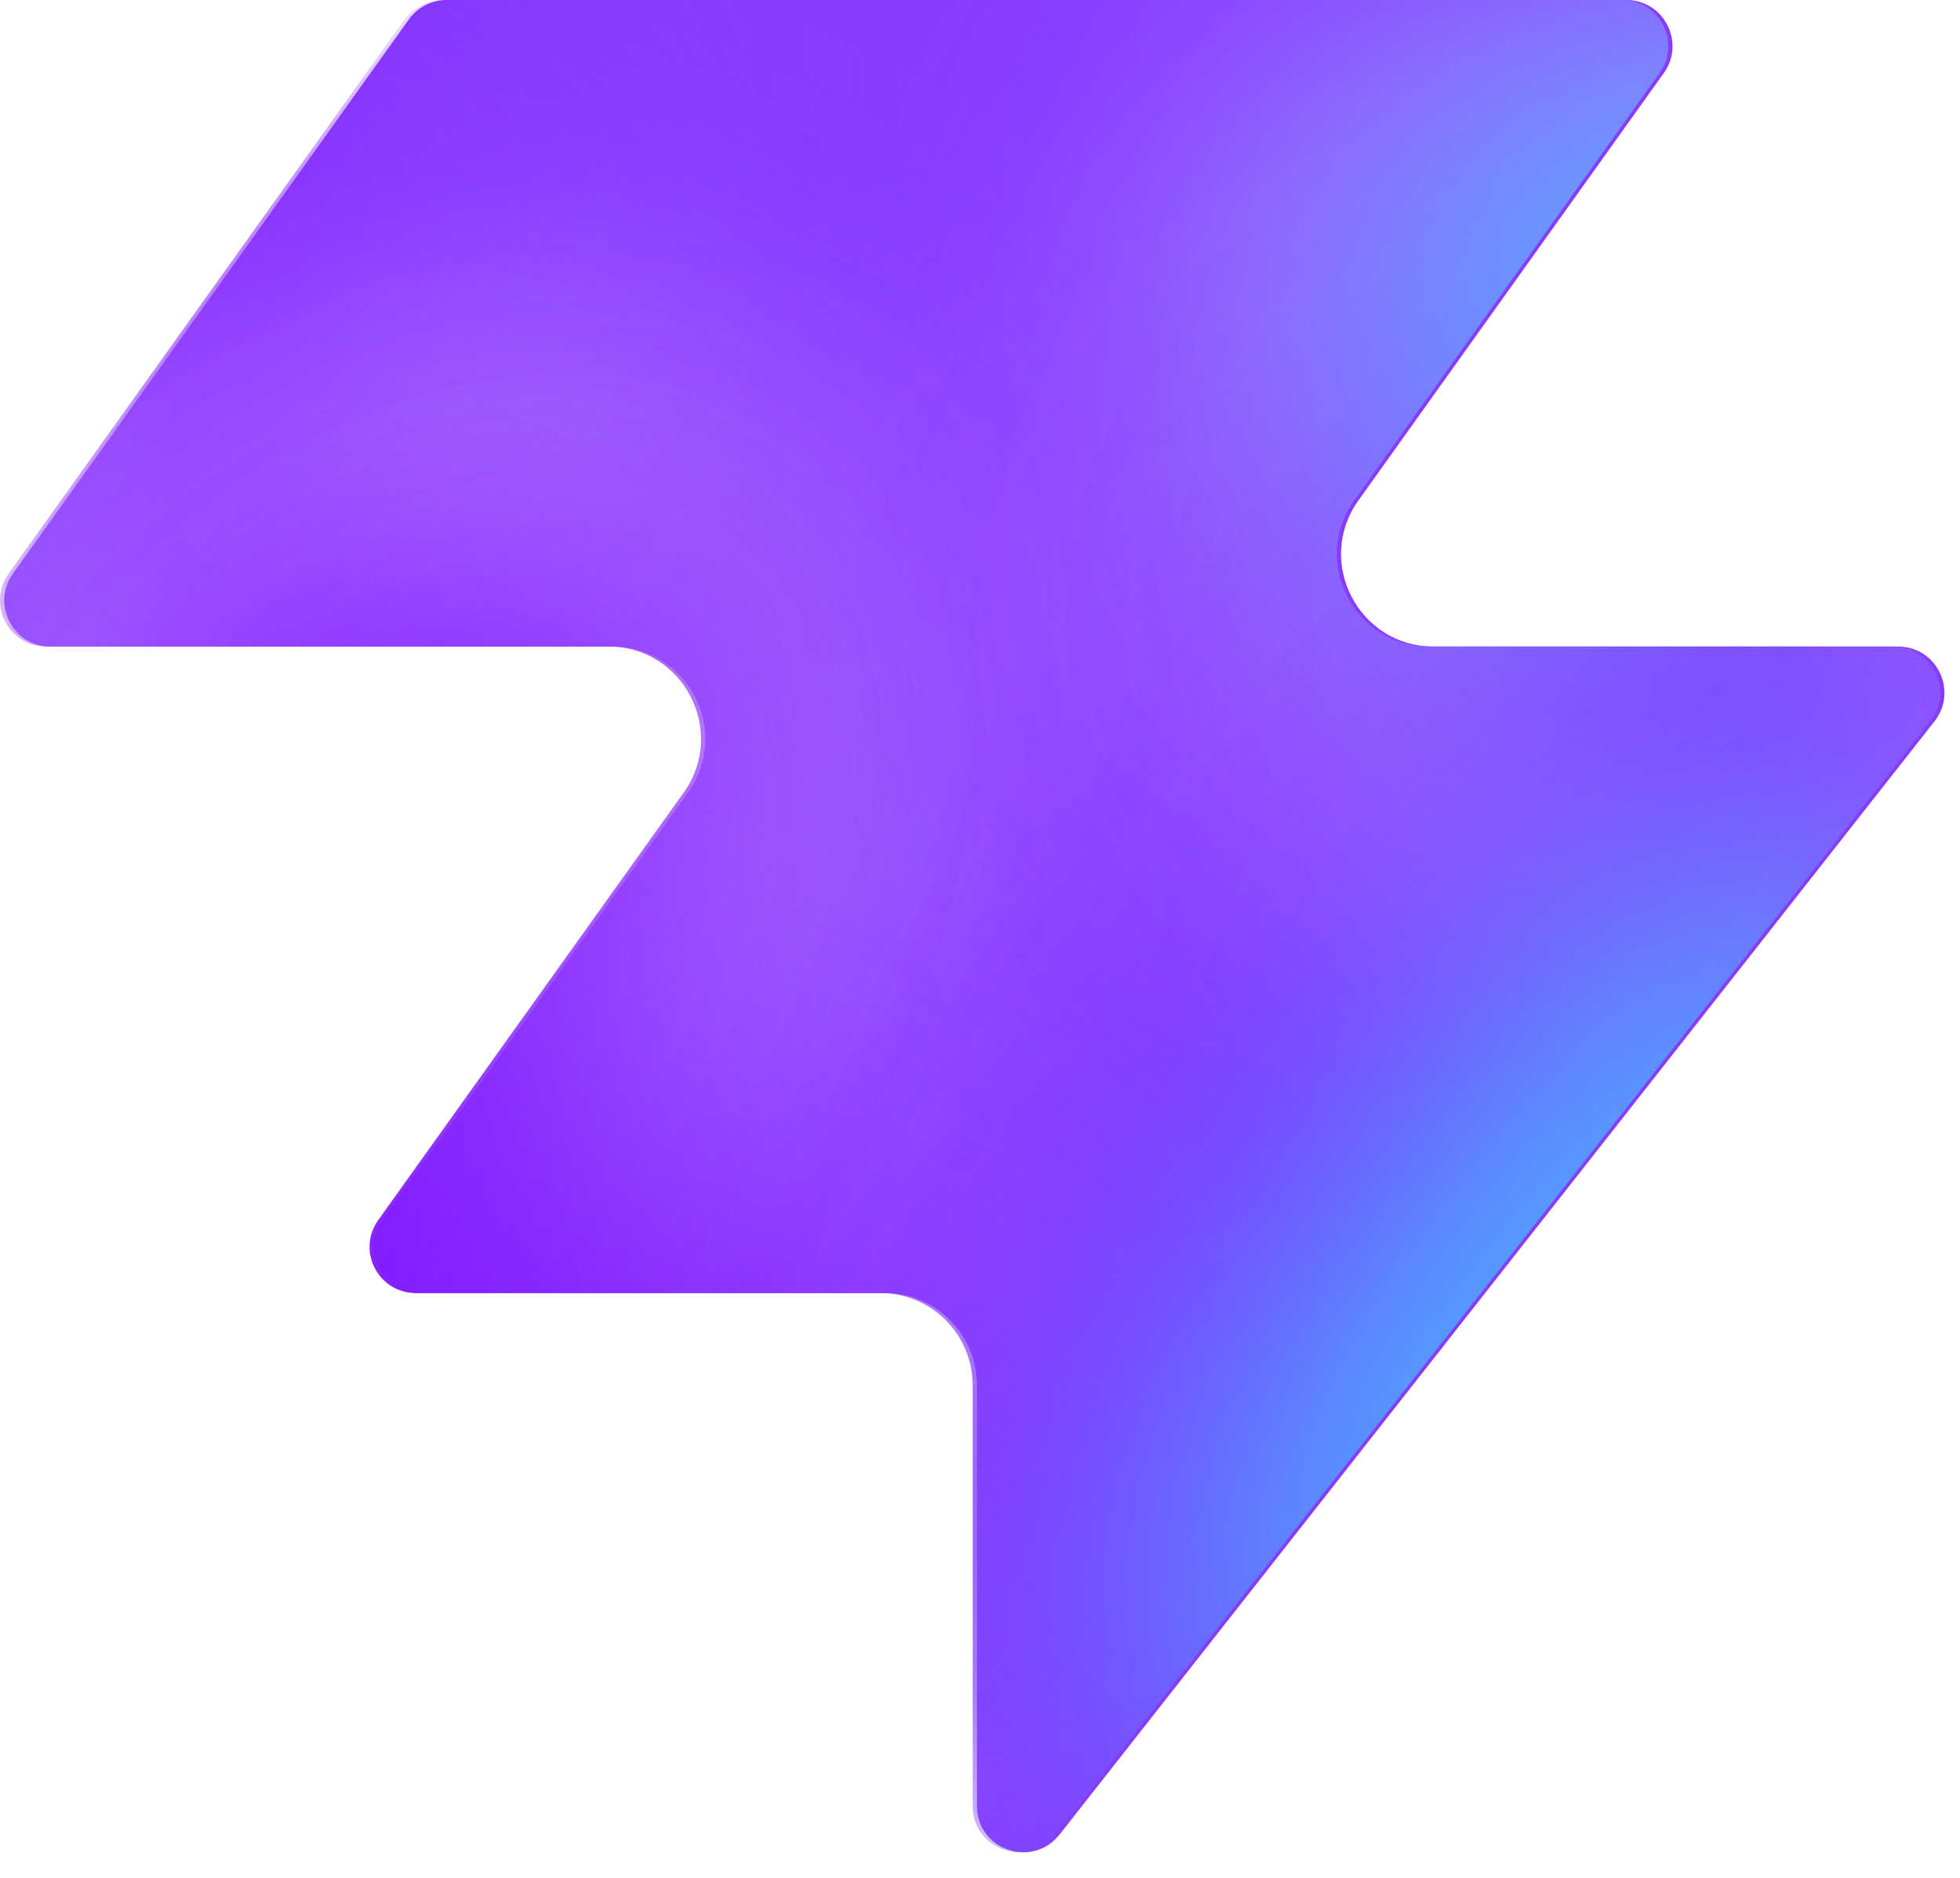
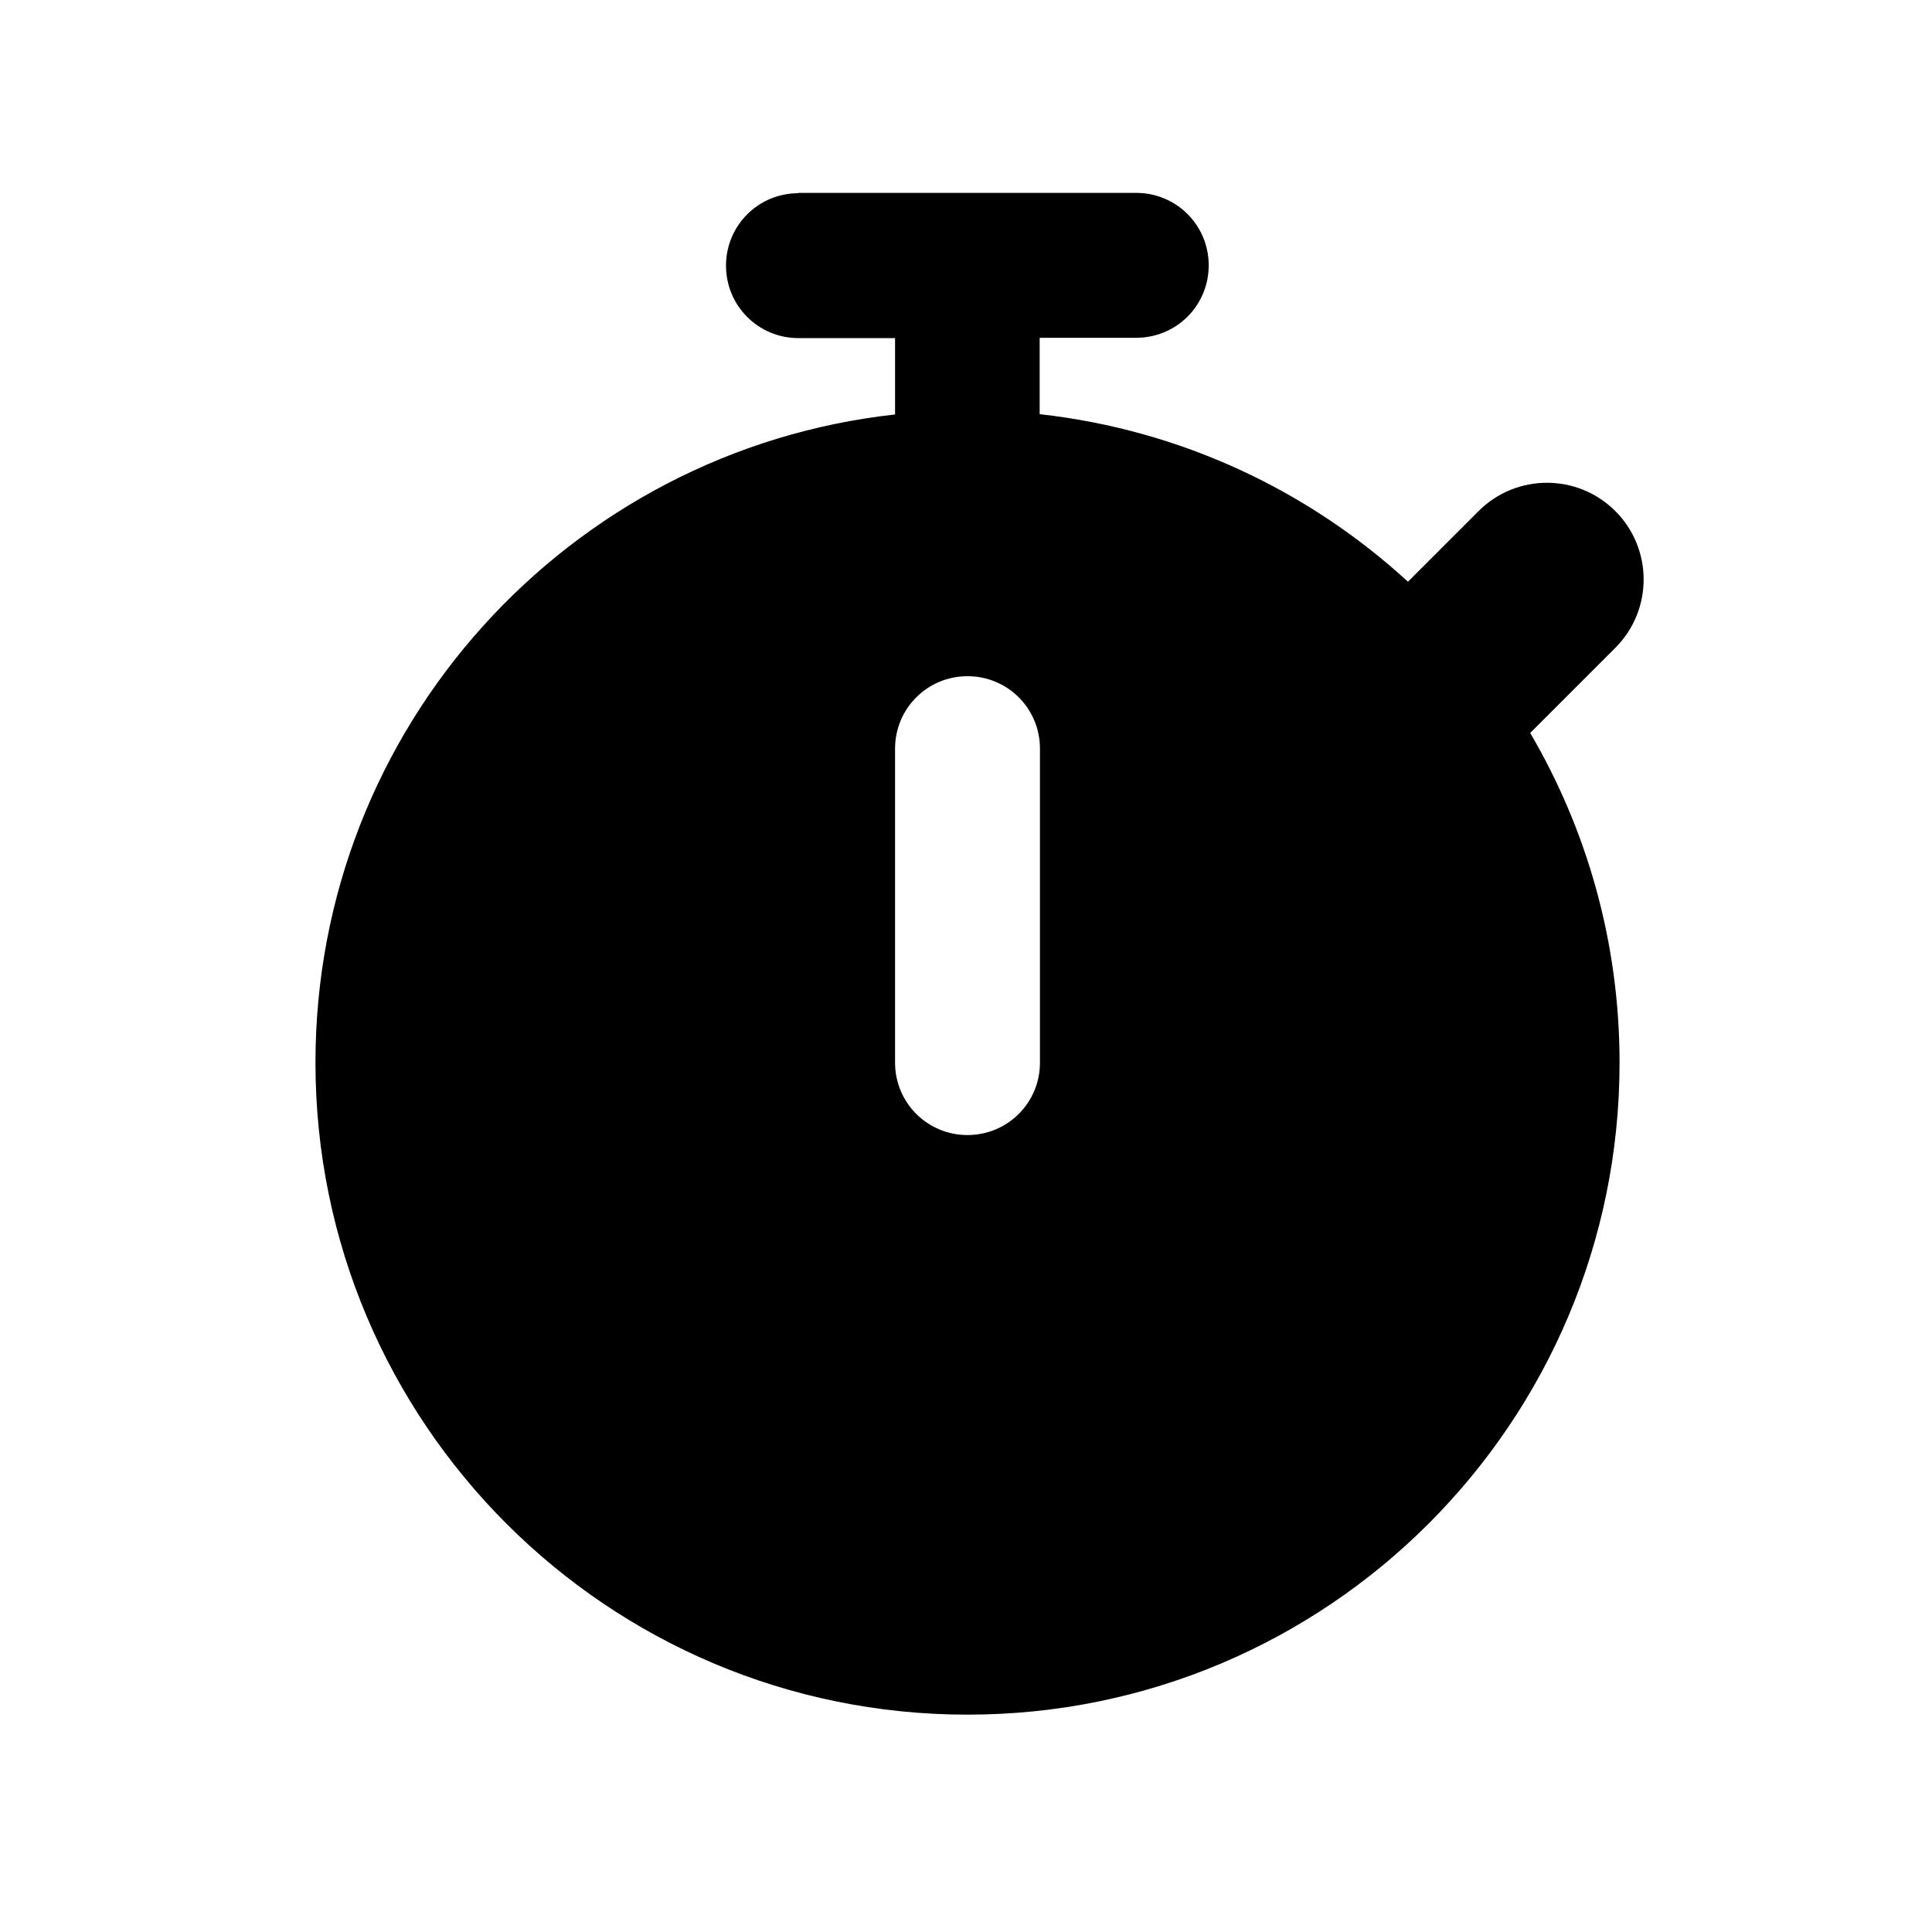
- <svg xmlns="http://www.w3.org/2000/svg" width="48" height="46" fill="none" viewBox="0 0 48 46">
-   <path fill="#863bff" d="M25.946 44.938c-.664.845-2.021.375-2.021-.698V33.937a2.26 2.26 0 0 0-2.262-2.262H10.287c-.92 0-1.456-1.04-.92-1.788l7.48-10.471c1.07-1.497 0-3.578-1.842-3.578H1.237c-.92 0-1.456-1.04-.92-1.788L10.013.474c.214-.297.556-.474.92-.474h28.894c.92 0 1.456 1.04.92 1.788l-7.48 10.471c-1.07 1.498 0 3.579 1.842 3.579h11.377c.943 0 1.473 1.088.89 1.83L25.947 44.94z" style="fill:#863bff;fill:color(display-p3 .525 .23 1);fill-opacity:1" />
-   <mask id="a" width="48" height="46" x="0" y="0" maskUnits="userSpaceOnUse" style="mask-type:alpha">
-     <path fill="#000" d="M25.842 44.938c-.664.844-2.021.375-2.021-.698V33.937a2.26 2.26 0 0 0-2.262-2.262H10.183c-.92 0-1.456-1.04-.92-1.788l7.48-10.471c1.07-1.498 0-3.579-1.842-3.579H1.133c-.92 0-1.456-1.04-.92-1.787L9.91.473c.214-.297.556-.474.92-.474h28.894c.92 0 1.456 1.04.92 1.788l-7.48 10.471c-1.07 1.498 0 3.578 1.842 3.578h11.377c.943 0 1.473 1.088.89 1.832L25.843 44.94z" style="fill:#000;fill-opacity:1" />
-   </mask>
-   <g mask="url(#a)">
-     <g filter="url(#b)">
-       <ellipse cx="5.508" cy="14.704" fill="#ede6ff" rx="5.508" ry="14.704" style="fill:#ede6ff;fill:color(display-p3 .927 .903 1);fill-opacity:1" transform="matrix(.00324 1 1 -.00324 -4.47 31.516)" />
-     </g>
-     <g filter="url(#c)">
-       <ellipse cx="10.399" cy="29.851" fill="#ede6ff" rx="10.399" ry="29.851" style="fill:#ede6ff;fill:color(display-p3 .927 .903 1);fill-opacity:1" transform="matrix(.00324 1 1 -.00324 -39.328 7.883)" />
-     </g>
-     <g filter="url(#d)">
-       <ellipse cx="5.508" cy="30.487" fill="#7e14ff" rx="5.508" ry="30.487" style="fill:#7e14ff;fill:color(display-p3 .492 .077 1);fill-opacity:1" transform="rotate(89.814 -25.913 -14.639)scale(1 -1)" />
-     </g>
-     <g filter="url(#e)">
-       <ellipse cx="5.508" cy="30.599" fill="#7e14ff" rx="5.508" ry="30.599" style="fill:#7e14ff;fill:color(display-p3 .492 .077 1);fill-opacity:1" transform="rotate(89.814 -32.644 -3.334)scale(1 -1)" />
-     </g>
-     <g filter="url(#f)">
-       <ellipse cx="5.508" cy="30.599" fill="#7e14ff" rx="5.508" ry="30.599" style="fill:#7e14ff;fill:color(display-p3 .492 .077 1);fill-opacity:1" transform="matrix(.00324 1 1 -.00324 -34.34 30.47)" />
-     </g>
-     <g filter="url(#g)">
-       <ellipse cx="14.072" cy="22.078" fill="#ede6ff" rx="14.072" ry="22.078" style="fill:#ede6ff;fill:color(display-p3 .927 .903 1);fill-opacity:1" transform="rotate(93.35 24.506 48.493)scale(-1 1)" />
-     </g>
-     <g filter="url(#h)">
-       <ellipse cx="3.47" cy="21.501" fill="#7e14ff" rx="3.47" ry="21.501" style="fill:#7e14ff;fill:color(display-p3 .492 .077 1);fill-opacity:1" transform="rotate(89.009 28.708 47.59)scale(-1 1)" />
-     </g>
-     <g filter="url(#i)">
-       <ellipse cx="3.47" cy="21.501" fill="#7e14ff" rx="3.47" ry="21.501" style="fill:#7e14ff;fill:color(display-p3 .492 .077 1);fill-opacity:1" transform="rotate(89.009 28.708 47.59)scale(-1 1)" />
-     </g>
-     <g filter="url(#j)">
-       <ellipse cx=".387" cy="8.972" fill="#7e14ff" rx="4.407" ry="29.108" style="fill:#7e14ff;fill:color(display-p3 .492 .077 1);fill-opacity:1" transform="rotate(39.51 .387 8.972)" />
-     </g>
-     <g filter="url(#k)">
-       <ellipse cx="47.523" cy="-6.092" fill="#7e14ff" rx="4.407" ry="29.108" style="fill:#7e14ff;fill:color(display-p3 .492 .077 1);fill-opacity:1" transform="rotate(37.892 47.523 -6.092)" />
-     </g>
-     <g filter="url(#l)">
-       <ellipse cx="41.412" cy="6.333" fill="#47bfff" rx="5.971" ry="9.665" style="fill:#47bfff;fill:color(display-p3 .28 .748 1);fill-opacity:1" transform="rotate(37.892 41.412 6.333)" />
-     </g>
-     <g filter="url(#m)">
-       <ellipse cx="-1.879" cy="38.332" fill="#7e14ff" rx="4.407" ry="29.108" style="fill:#7e14ff;fill:color(display-p3 .492 .077 1);fill-opacity:1" transform="rotate(37.892 -1.88 38.332)" />
-     </g>
-     <g filter="url(#n)">
-       <ellipse cx="-1.879" cy="38.332" fill="#7e14ff" rx="4.407" ry="29.108" style="fill:#7e14ff;fill:color(display-p3 .492 .077 1);fill-opacity:1" transform="rotate(37.892 -1.88 38.332)" />
-     </g>
-     <g filter="url(#o)">
-       <ellipse cx="35.651" cy="29.907" fill="#7e14ff" rx="4.407" ry="29.108" style="fill:#7e14ff;fill:color(display-p3 .492 .077 1);fill-opacity:1" transform="rotate(37.892 35.651 29.907)" />
-     </g>
-     <g filter="url(#p)">
-       <ellipse cx="38.418" cy="32.4" fill="#47bfff" rx="5.971" ry="15.297" style="fill:#47bfff;fill:color(display-p3 .28 .748 1);fill-opacity:1" transform="rotate(37.892 38.418 32.4)" />
-     </g>
-   </g>
-   <defs>
-     <filter id="b" width="60.045" height="41.654" x="-19.77" y="16.149" color-interpolation-filters="sRGB" filterUnits="userSpaceOnUse">
-       <feFlood flood-opacity="0" result="BackgroundImageFix" />
-       <feBlend in="SourceGraphic" in2="BackgroundImageFix" result="shape" />
-       <feGaussianBlur result="effect1_foregroundBlur_2002_17158" stdDeviation="7.659" />
-     </filter>
-     <filter id="c" width="90.34" height="51.437" x="-54.613" y="-7.533" color-interpolation-filters="sRGB" filterUnits="userSpaceOnUse">
-       <feFlood flood-opacity="0" result="BackgroundImageFix" />
-       <feBlend in="SourceGraphic" in2="BackgroundImageFix" result="shape" />
-       <feGaussianBlur result="effect1_foregroundBlur_2002_17158" stdDeviation="7.659" />
-     </filter>
-     <filter id="d" width="79.355" height="29.4" x="-49.64" y="2.03" color-interpolation-filters="sRGB" filterUnits="userSpaceOnUse">
-       <feFlood flood-opacity="0" result="BackgroundImageFix" />
-       <feBlend in="SourceGraphic" in2="BackgroundImageFix" result="shape" />
-       <feGaussianBlur result="effect1_foregroundBlur_2002_17158" stdDeviation="4.596" />
-     </filter>
-     <filter id="e" width="79.579" height="29.4" x="-45.045" y="20.029" color-interpolation-filters="sRGB" filterUnits="userSpaceOnUse">
-       <feFlood flood-opacity="0" result="BackgroundImageFix" />
-       <feBlend in="SourceGraphic" in2="BackgroundImageFix" result="shape" />
-       <feGaussianBlur result="effect1_foregroundBlur_2002_17158" stdDeviation="4.596" />
-     </filter>
-     <filter id="f" width="79.579" height="29.4" x="-43.513" y="21.178" color-interpolation-filters="sRGB" filterUnits="userSpaceOnUse">
-       <feFlood flood-opacity="0" result="BackgroundImageFix" />
-       <feBlend in="SourceGraphic" in2="BackgroundImageFix" result="shape" />
-       <feGaussianBlur result="effect1_foregroundBlur_2002_17158" stdDeviation="4.596" />
-     </filter>
-     <filter id="g" width="74.749" height="58.852" x="15.756" y="-17.901" color-interpolation-filters="sRGB" filterUnits="userSpaceOnUse">
-       <feFlood flood-opacity="0" result="BackgroundImageFix" />
-       <feBlend in="SourceGraphic" in2="BackgroundImageFix" result="shape" />
-       <feGaussianBlur result="effect1_foregroundBlur_2002_17158" stdDeviation="7.659" />
-     </filter>
-     <filter id="h" width="61.377" height="25.362" x="23.548" y="2.284" color-interpolation-filters="sRGB" filterUnits="userSpaceOnUse">
-       <feFlood flood-opacity="0" result="BackgroundImageFix" />
-       <feBlend in="SourceGraphic" in2="BackgroundImageFix" result="shape" />
-       <feGaussianBlur result="effect1_foregroundBlur_2002_17158" stdDeviation="4.596" />
-     </filter>
-     <filter id="i" width="61.377" height="25.362" x="23.548" y="2.284" color-interpolation-filters="sRGB" filterUnits="userSpaceOnUse">
-       <feFlood flood-opacity="0" result="BackgroundImageFix" />
-       <feBlend in="SourceGraphic" in2="BackgroundImageFix" result="shape" />
-       <feGaussianBlur result="effect1_foregroundBlur_2002_17158" stdDeviation="4.596" />
-     </filter>
-     <filter id="j" width="56.045" height="63.649" x="-27.636" y="-22.853" color-interpolation-filters="sRGB" filterUnits="userSpaceOnUse">
-       <feFlood flood-opacity="0" result="BackgroundImageFix" />
-       <feBlend in="SourceGraphic" in2="BackgroundImageFix" result="shape" />
-       <feGaussianBlur result="effect1_foregroundBlur_2002_17158" stdDeviation="4.596" />
-     </filter>
-     <filter id="k" width="54.814" height="64.646" x="20.116" y="-38.415" color-interpolation-filters="sRGB" filterUnits="userSpaceOnUse">
-       <feFlood flood-opacity="0" result="BackgroundImageFix" />
-       <feBlend in="SourceGraphic" in2="BackgroundImageFix" result="shape" />
-       <feGaussianBlur result="effect1_foregroundBlur_2002_17158" stdDeviation="4.596" />
-     </filter>
-     <filter id="l" width="33.541" height="35.313" x="24.641" y="-11.323" color-interpolation-filters="sRGB" filterUnits="userSpaceOnUse">
-       <feFlood flood-opacity="0" result="BackgroundImageFix" />
-       <feBlend in="SourceGraphic" in2="BackgroundImageFix" result="shape" />
-       <feGaussianBlur result="effect1_foregroundBlur_2002_17158" stdDeviation="4.596" />
-     </filter>
-     <filter id="m" width="54.814" height="64.646" x="-29.286" y="6.009" color-interpolation-filters="sRGB" filterUnits="userSpaceOnUse">
-       <feFlood flood-opacity="0" result="BackgroundImageFix" />
-       <feBlend in="SourceGraphic" in2="BackgroundImageFix" result="shape" />
-       <feGaussianBlur result="effect1_foregroundBlur_2002_17158" stdDeviation="4.596" />
-     </filter>
-     <filter id="n" width="54.814" height="64.646" x="-29.286" y="6.009" color-interpolation-filters="sRGB" filterUnits="userSpaceOnUse">
-       <feFlood flood-opacity="0" result="BackgroundImageFix" />
-       <feBlend in="SourceGraphic" in2="BackgroundImageFix" result="shape" />
-       <feGaussianBlur result="effect1_foregroundBlur_2002_17158" stdDeviation="4.596" />
-     </filter>
-     <filter id="o" width="54.814" height="64.646" x="8.244" y="-2.416" color-interpolation-filters="sRGB" filterUnits="userSpaceOnUse">
-       <feFlood flood-opacity="0" result="BackgroundImageFix" />
-       <feBlend in="SourceGraphic" in2="BackgroundImageFix" result="shape" />
-       <feGaussianBlur result="effect1_foregroundBlur_2002_17158" stdDeviation="4.596" />
-     </filter>
-     <filter id="p" width="39.409" height="43.623" x="18.713" y="10.588" color-interpolation-filters="sRGB" filterUnits="userSpaceOnUse">
-       <feFlood flood-opacity="0" result="BackgroundImageFix" />
-       <feBlend in="SourceGraphic" in2="BackgroundImageFix" result="shape" />
-       <feGaussianBlur result="effect1_foregroundBlur_2002_17158" stdDeviation="4.596" />
-     </filter>
-   </defs>
+ <svg xmlns="http://www.w3.org/2000/svg" viewBox="0 0 640 640">
+   <path d="M264.5 64C251.2 64 240.5 74.7 240.5 88C240.5 101.3 251.2 112 264.5 112L296.5 112L296.5 137.3C188.5 149.2 104.5 240.8 104.5 352C104.5 471.3 201.2 568 320.5 568C439.8 568 536.5 471.3 536.5 352C536.5 312.2 525.7 274.9 506.9 242.8L535.1 214.6C547.6 202.1 547.6 181.8 535.1 169.3C522.6 156.8 502.3 156.8 489.8 169.3L466.4 192.7C433.5 162.5 391.2 142.4 344.4 137.2L344.4 111.9L376.4 111.9C389.7 111.9 400.4 101.2 400.4 87.9C400.4 74.6 389.7 63.9 376.4 63.9L264.4 63.9zM344.5 248L344.5 352C344.5 365.3 333.8 376 320.5 376C307.2 376 296.5 365.3 296.5 352L296.5 248C296.5 234.7 307.2 224 320.5 224C333.8 224 344.5 234.7 344.5 248z" />
</svg>
